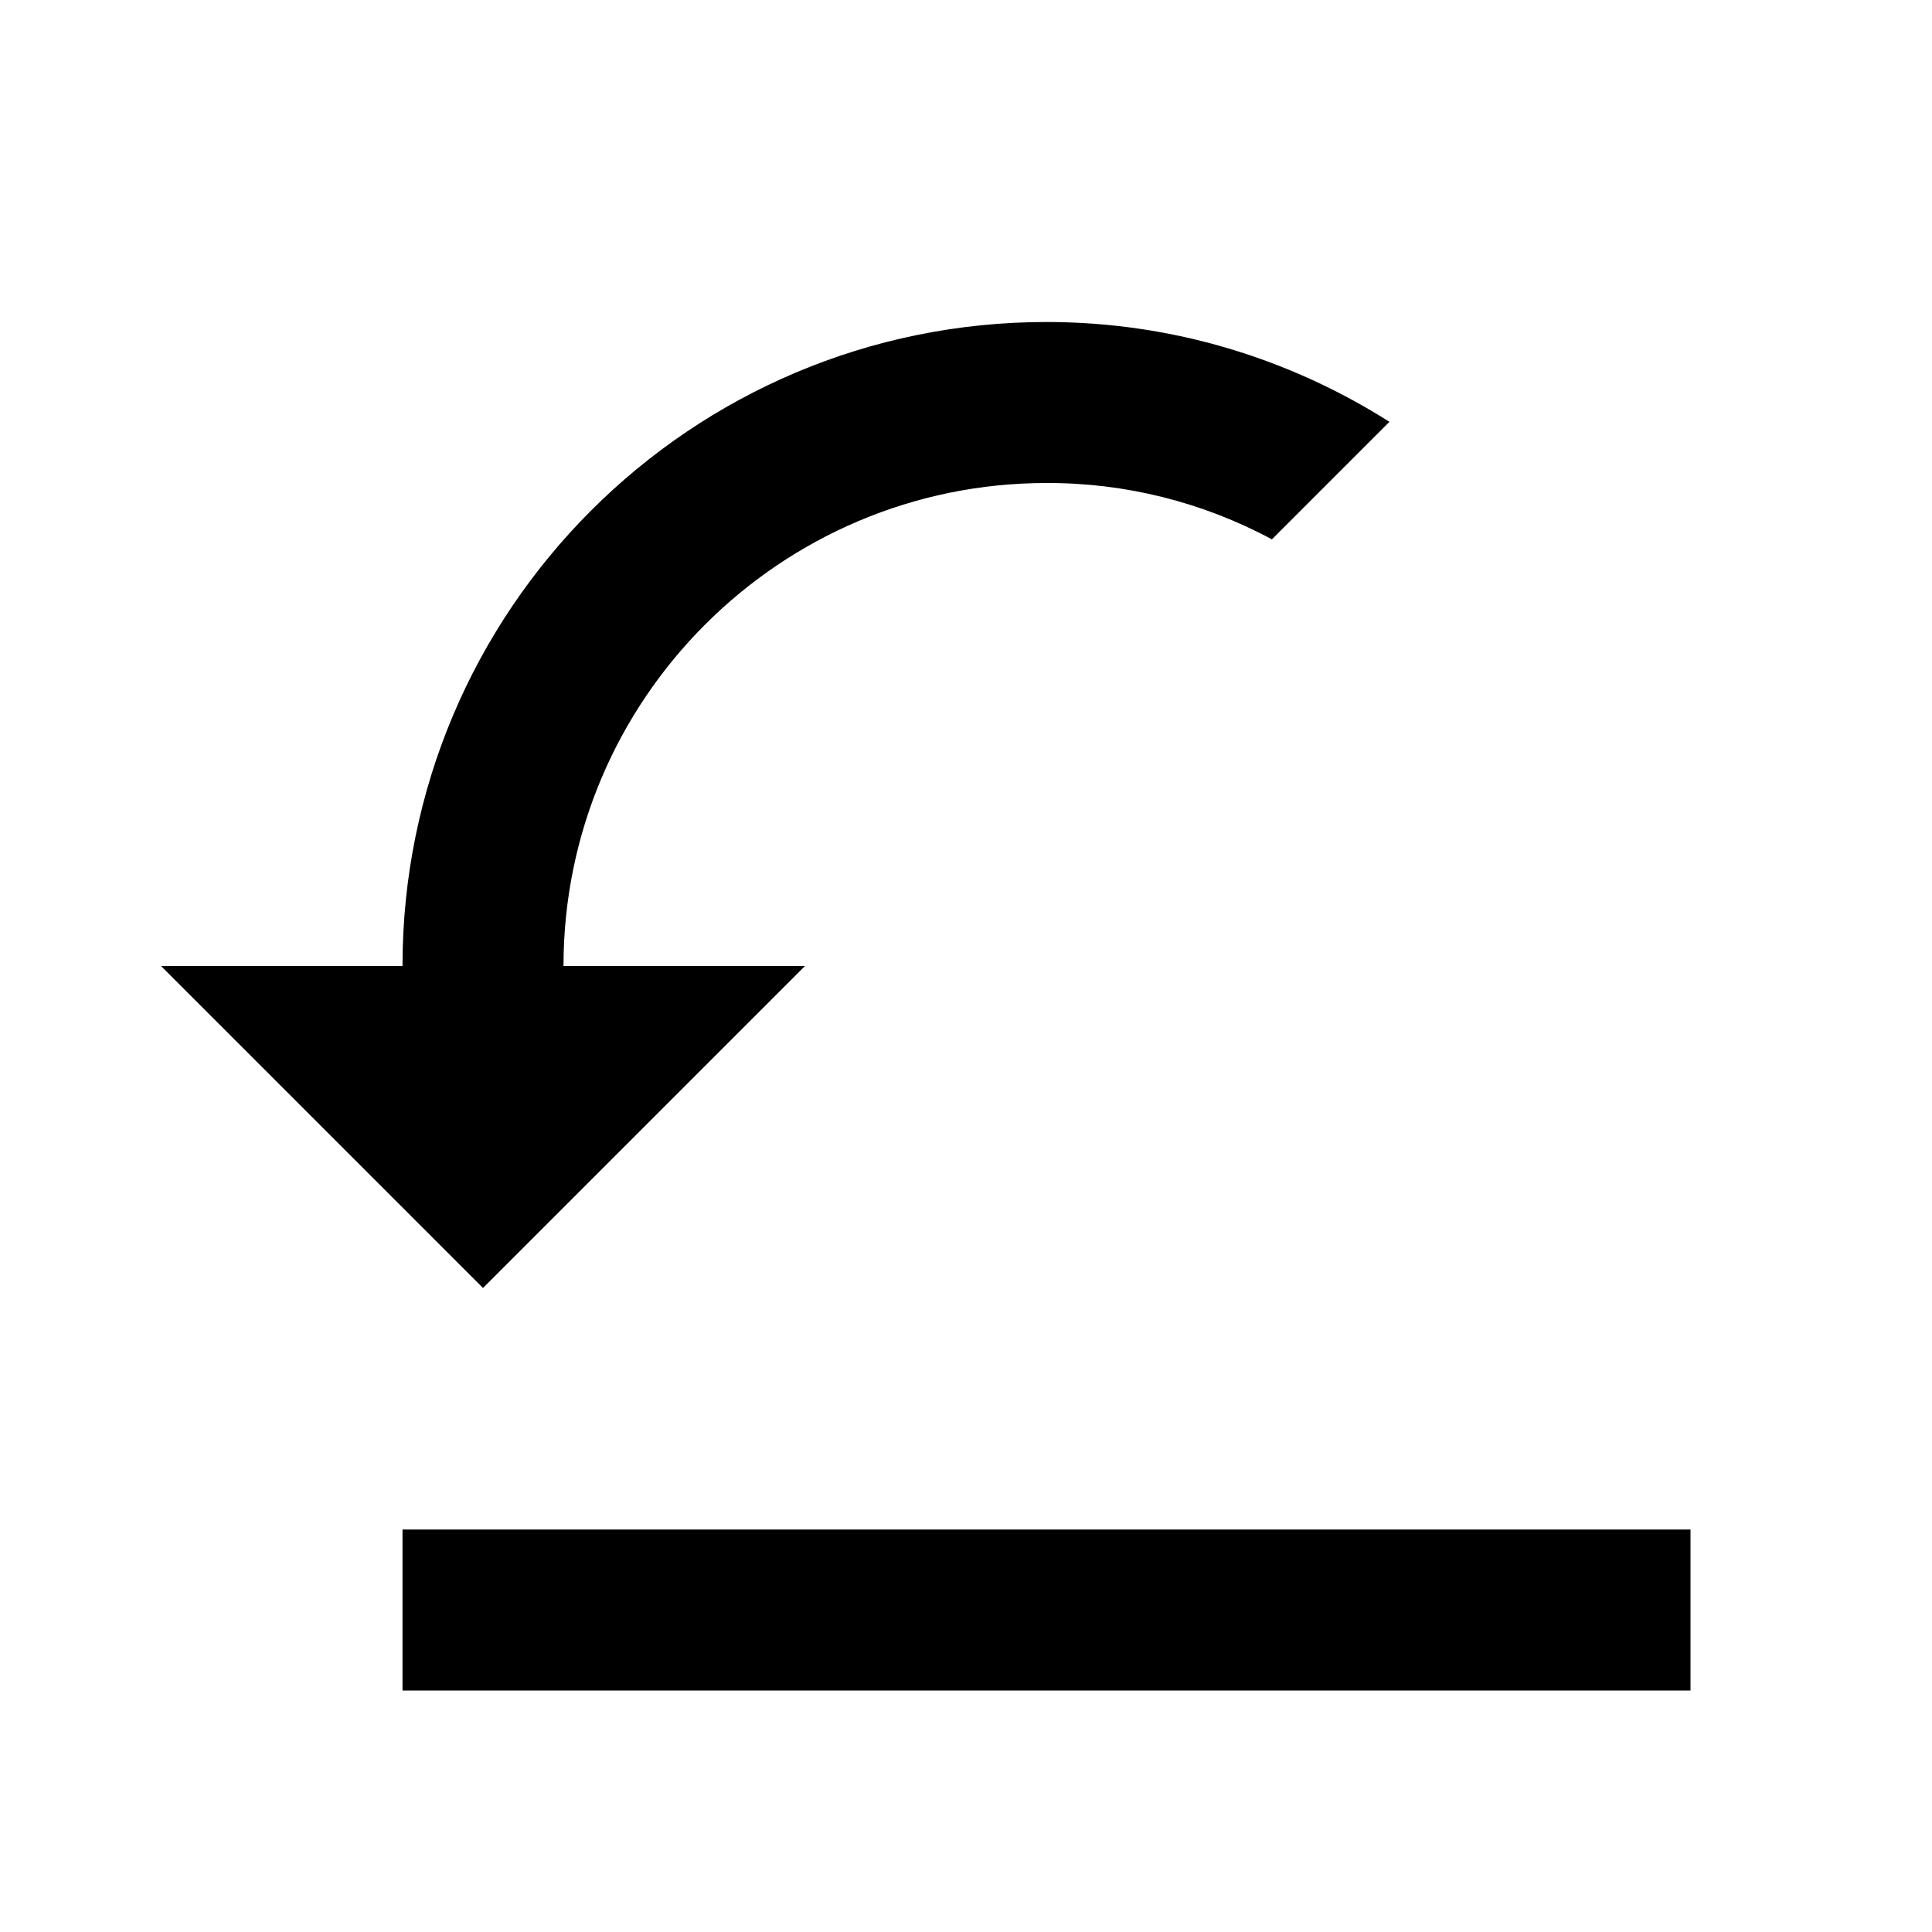
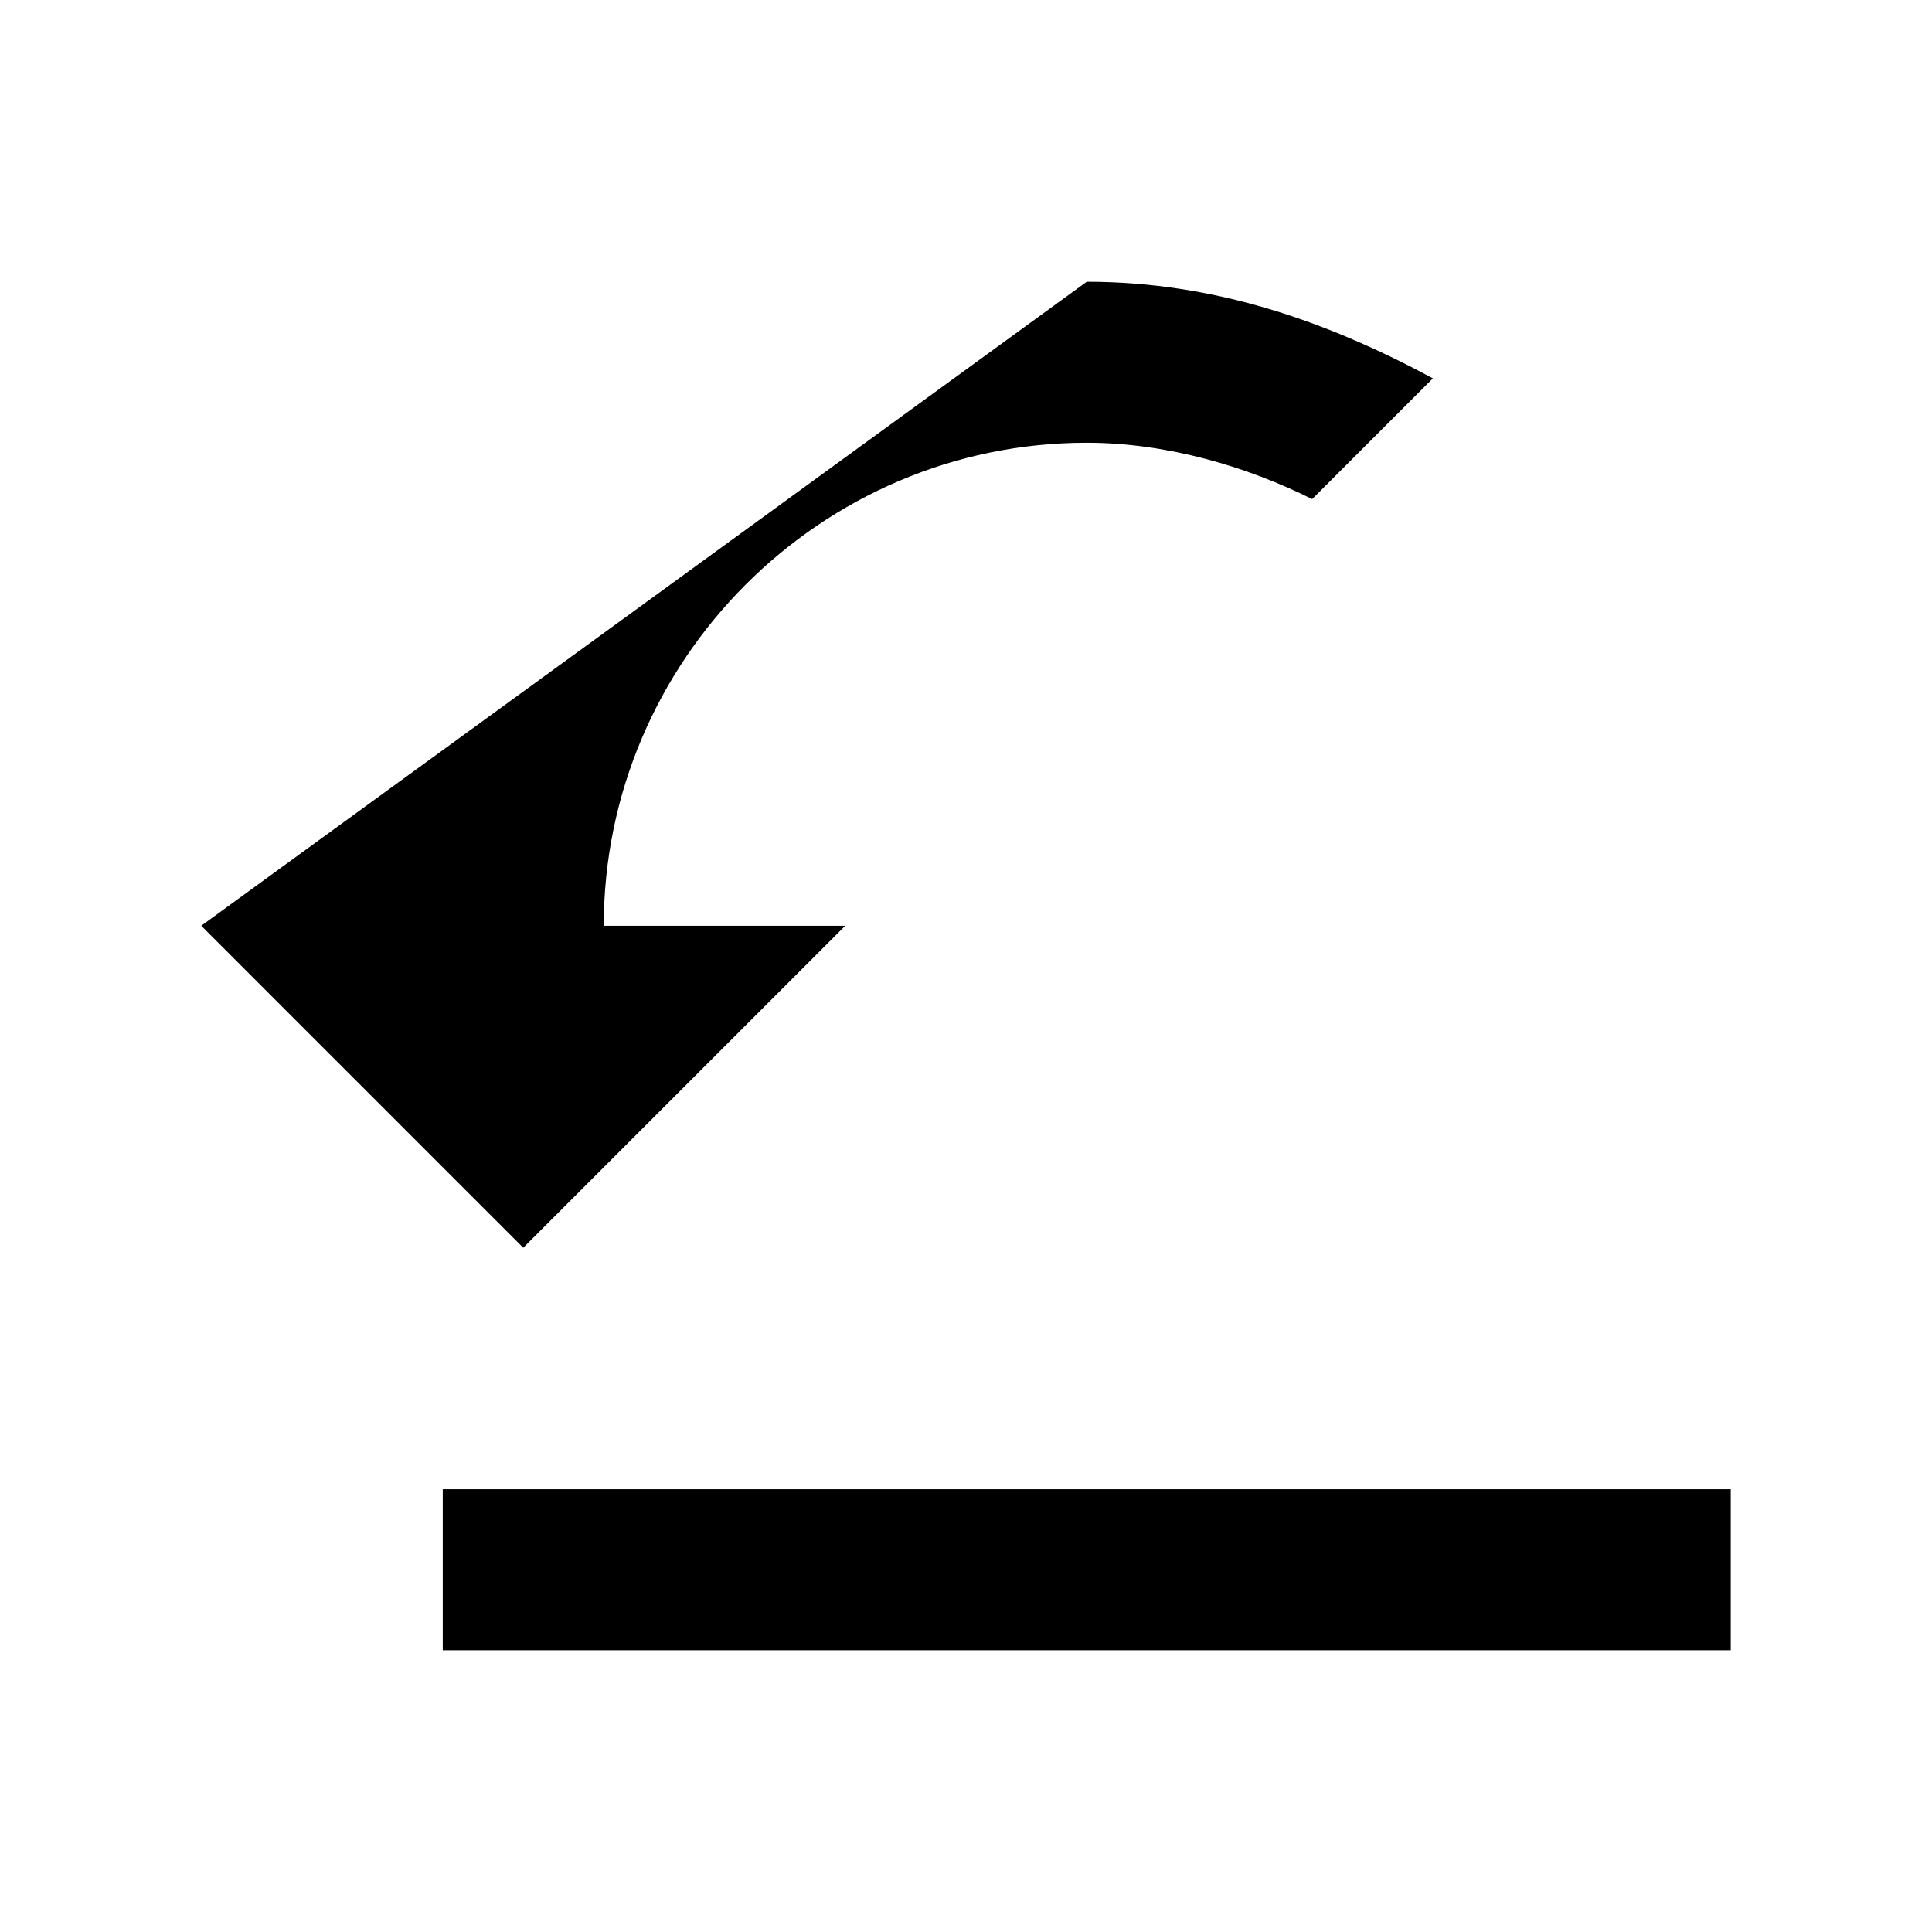
<svg xmlns="http://www.w3.org/2000/svg" viewBox="0 0 24 24">
-   <path d="M21 19v2H5v-2h16zM13 4c1.57 0 3.03.46 4.26 1.24L15.8 6.7A5.87 5.87 0 0013 6c-3.31 0-6 2.69-6 6h3l-4 4-4-4h3c0-4.42 3.58-8 8-8z" />
+   <path d="M21.5,18.5v2h-16v-2H21.5z M13.5,3.5c1.6,0,3,0.5,4.3,1.2l-1.5,1.5c-0.8-0.4-1.8-0.7-2.8-0.7c-3.3,0-6,2.7-6,6h3l-4,4l-4-4,h3C5.5,7.1,9.1,3.5,13.5,3.5z" />
</svg>
